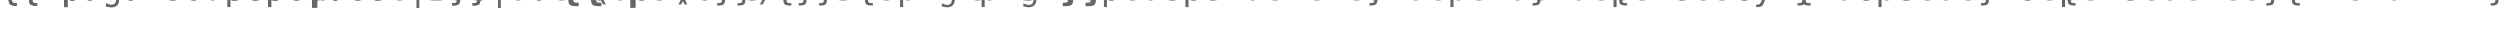
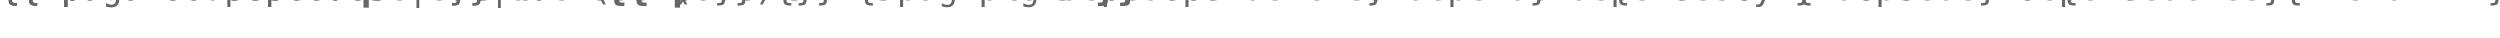
<svg xmlns="http://www.w3.org/2000/svg" version="1.1" baseProfile="full" x="0px" y="0px" width="{{ params.width }}px" height="{{ params.height }}px" viewBox="0 0 {{ params.width }} {{ params.height }}" enable-background="new 0 0 {{ params.width }} {{ params.height }}">
  <g>
    <rect x="1" y="1" width="{{ params.width - 2 }}" height="{{ params.height - 2 }}" rx="2" ry="2" stroke="rgb(203, 56, 55)" stroke-width="2" fill="rgb(244, 244, 242)" />
  </g>
  <g transform="translate({{ params.margin + 7 }}, {{ params.margin + 7 }})">
    <g transform="scale(0.18)">
      {% include "./npm-logo.svg" %}
    </g>
  </g>
-   <g font-family="Ubuntu Mono, monospace" font-size="13" fill="rgb(102, 102, 102)">
-     <text x="110" y="{{ params.margin + 15 }}" font-weight="bold" font-size="14.5">
+   <g font-family="monospace" font-size="11" fill="rgb(102, 102, 102)">
+     <text x="110" y="{{ params.margin + 15 }}" font-weight="bold" font-size="12">
      npm install {{ params.installName }}
    </text>
    <text x="{{ params.margin + 106 }}" y="{{ params.margin + 30 }}">
      {{ pkginfo.dependencies | default("0") }}
      {% if pkginfo.dependencies == 1 %}
        dependency
      {% else %}
        dependencies
      {% endif %}
    </text>
    <text x="{{ params.margin + 106 }}" y="{{ params.margin + 42 }}">
      {{ pkginfo.depended | default("0") }}
      {% if pkginfo.depended == 1 %}
        dependent
      {% else %}
        dependents
      {% endif %}
    </text>
    <text x="{{ params.margin + 236 }}" y="{{ params.margin + 30 }}">
      {{ params.versionText }}
    </text>
    <text x="{{ params.margin + 236 }}" y="{{ params.margin + 42 }}">
      {{ params.updatedText }}
    </text>
  </g>
</svg>
